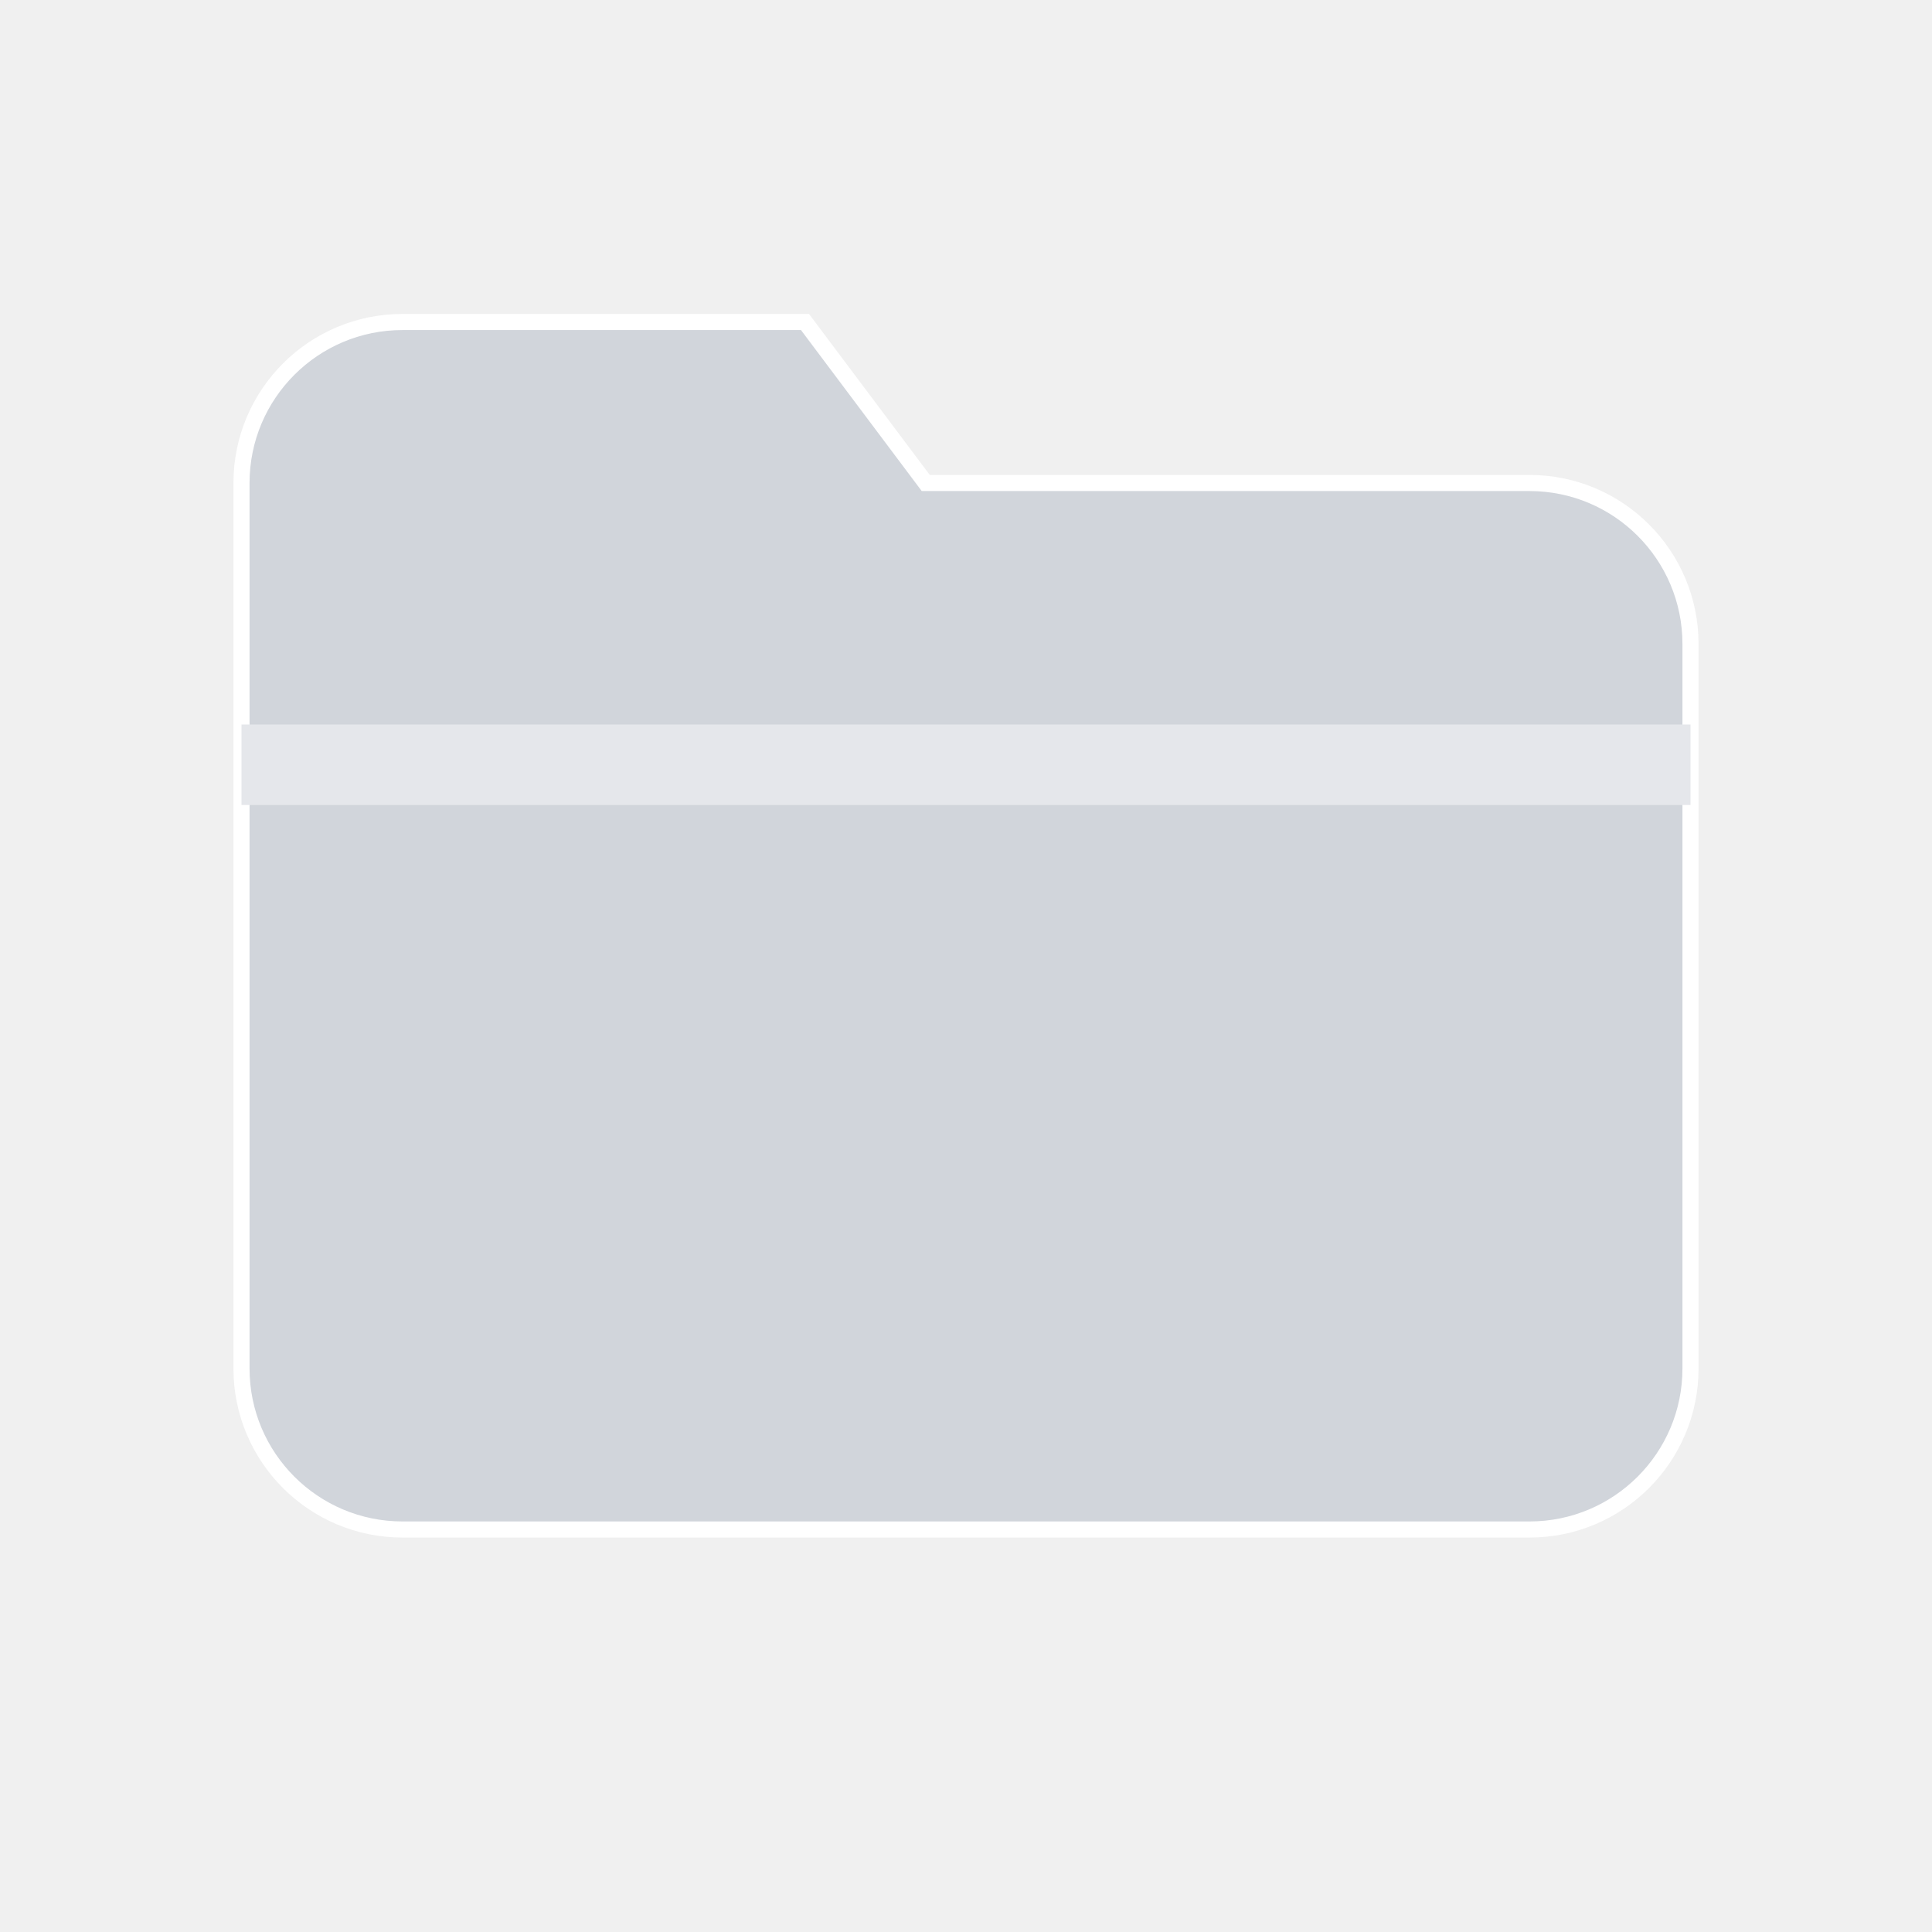
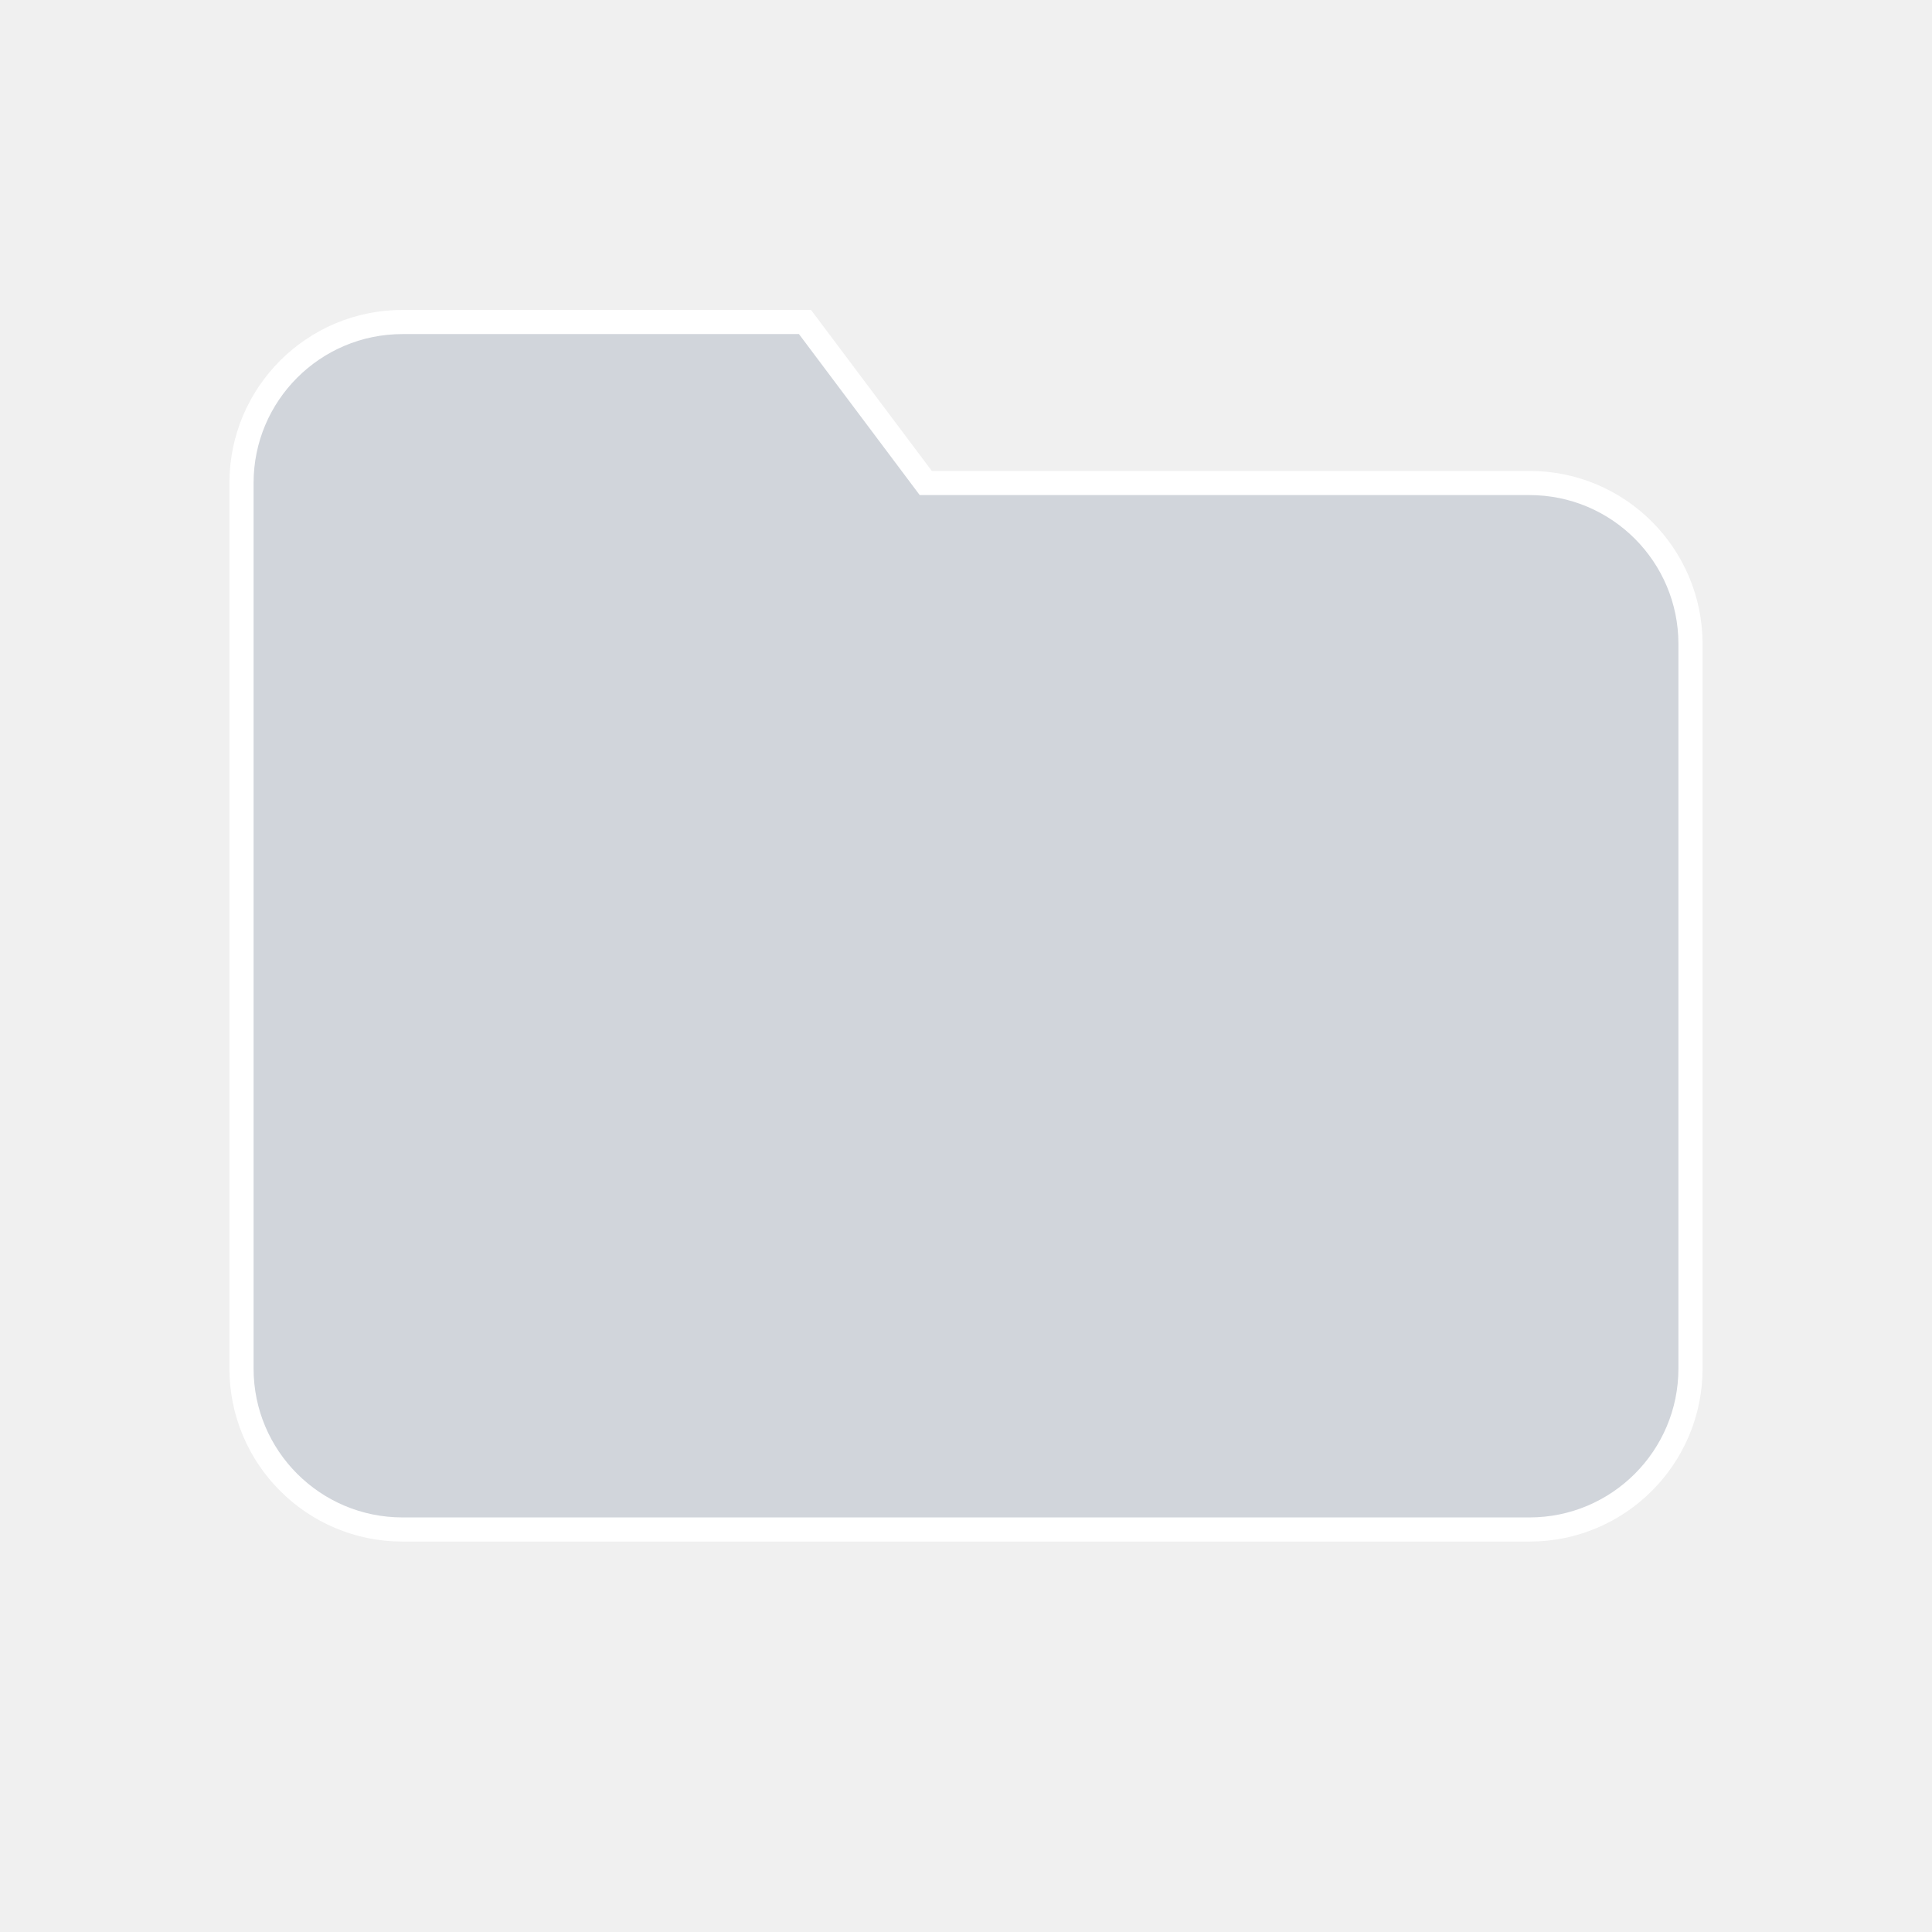
<svg xmlns="http://www.w3.org/2000/svg" width="16" height="16" viewBox="0 0 24 24">
-   <g fill="none" stroke="white" stroke-width="0.2">
+   <g fill="none" stroke="white" stroke-width="0.3">
    <path fill="#d1d5db" d="M3 6a2 2 0 0 1 2-2h5l1.5 2H19a2 2 0 0 1 2 2v9a2 2 0 0 1-2 2H5a2 2 0 0 1-2-2V6z" />
-     <path fill="#e5e7eb" stroke="none" d="M3 9h18v1H3z" />
  </g>
</svg>
